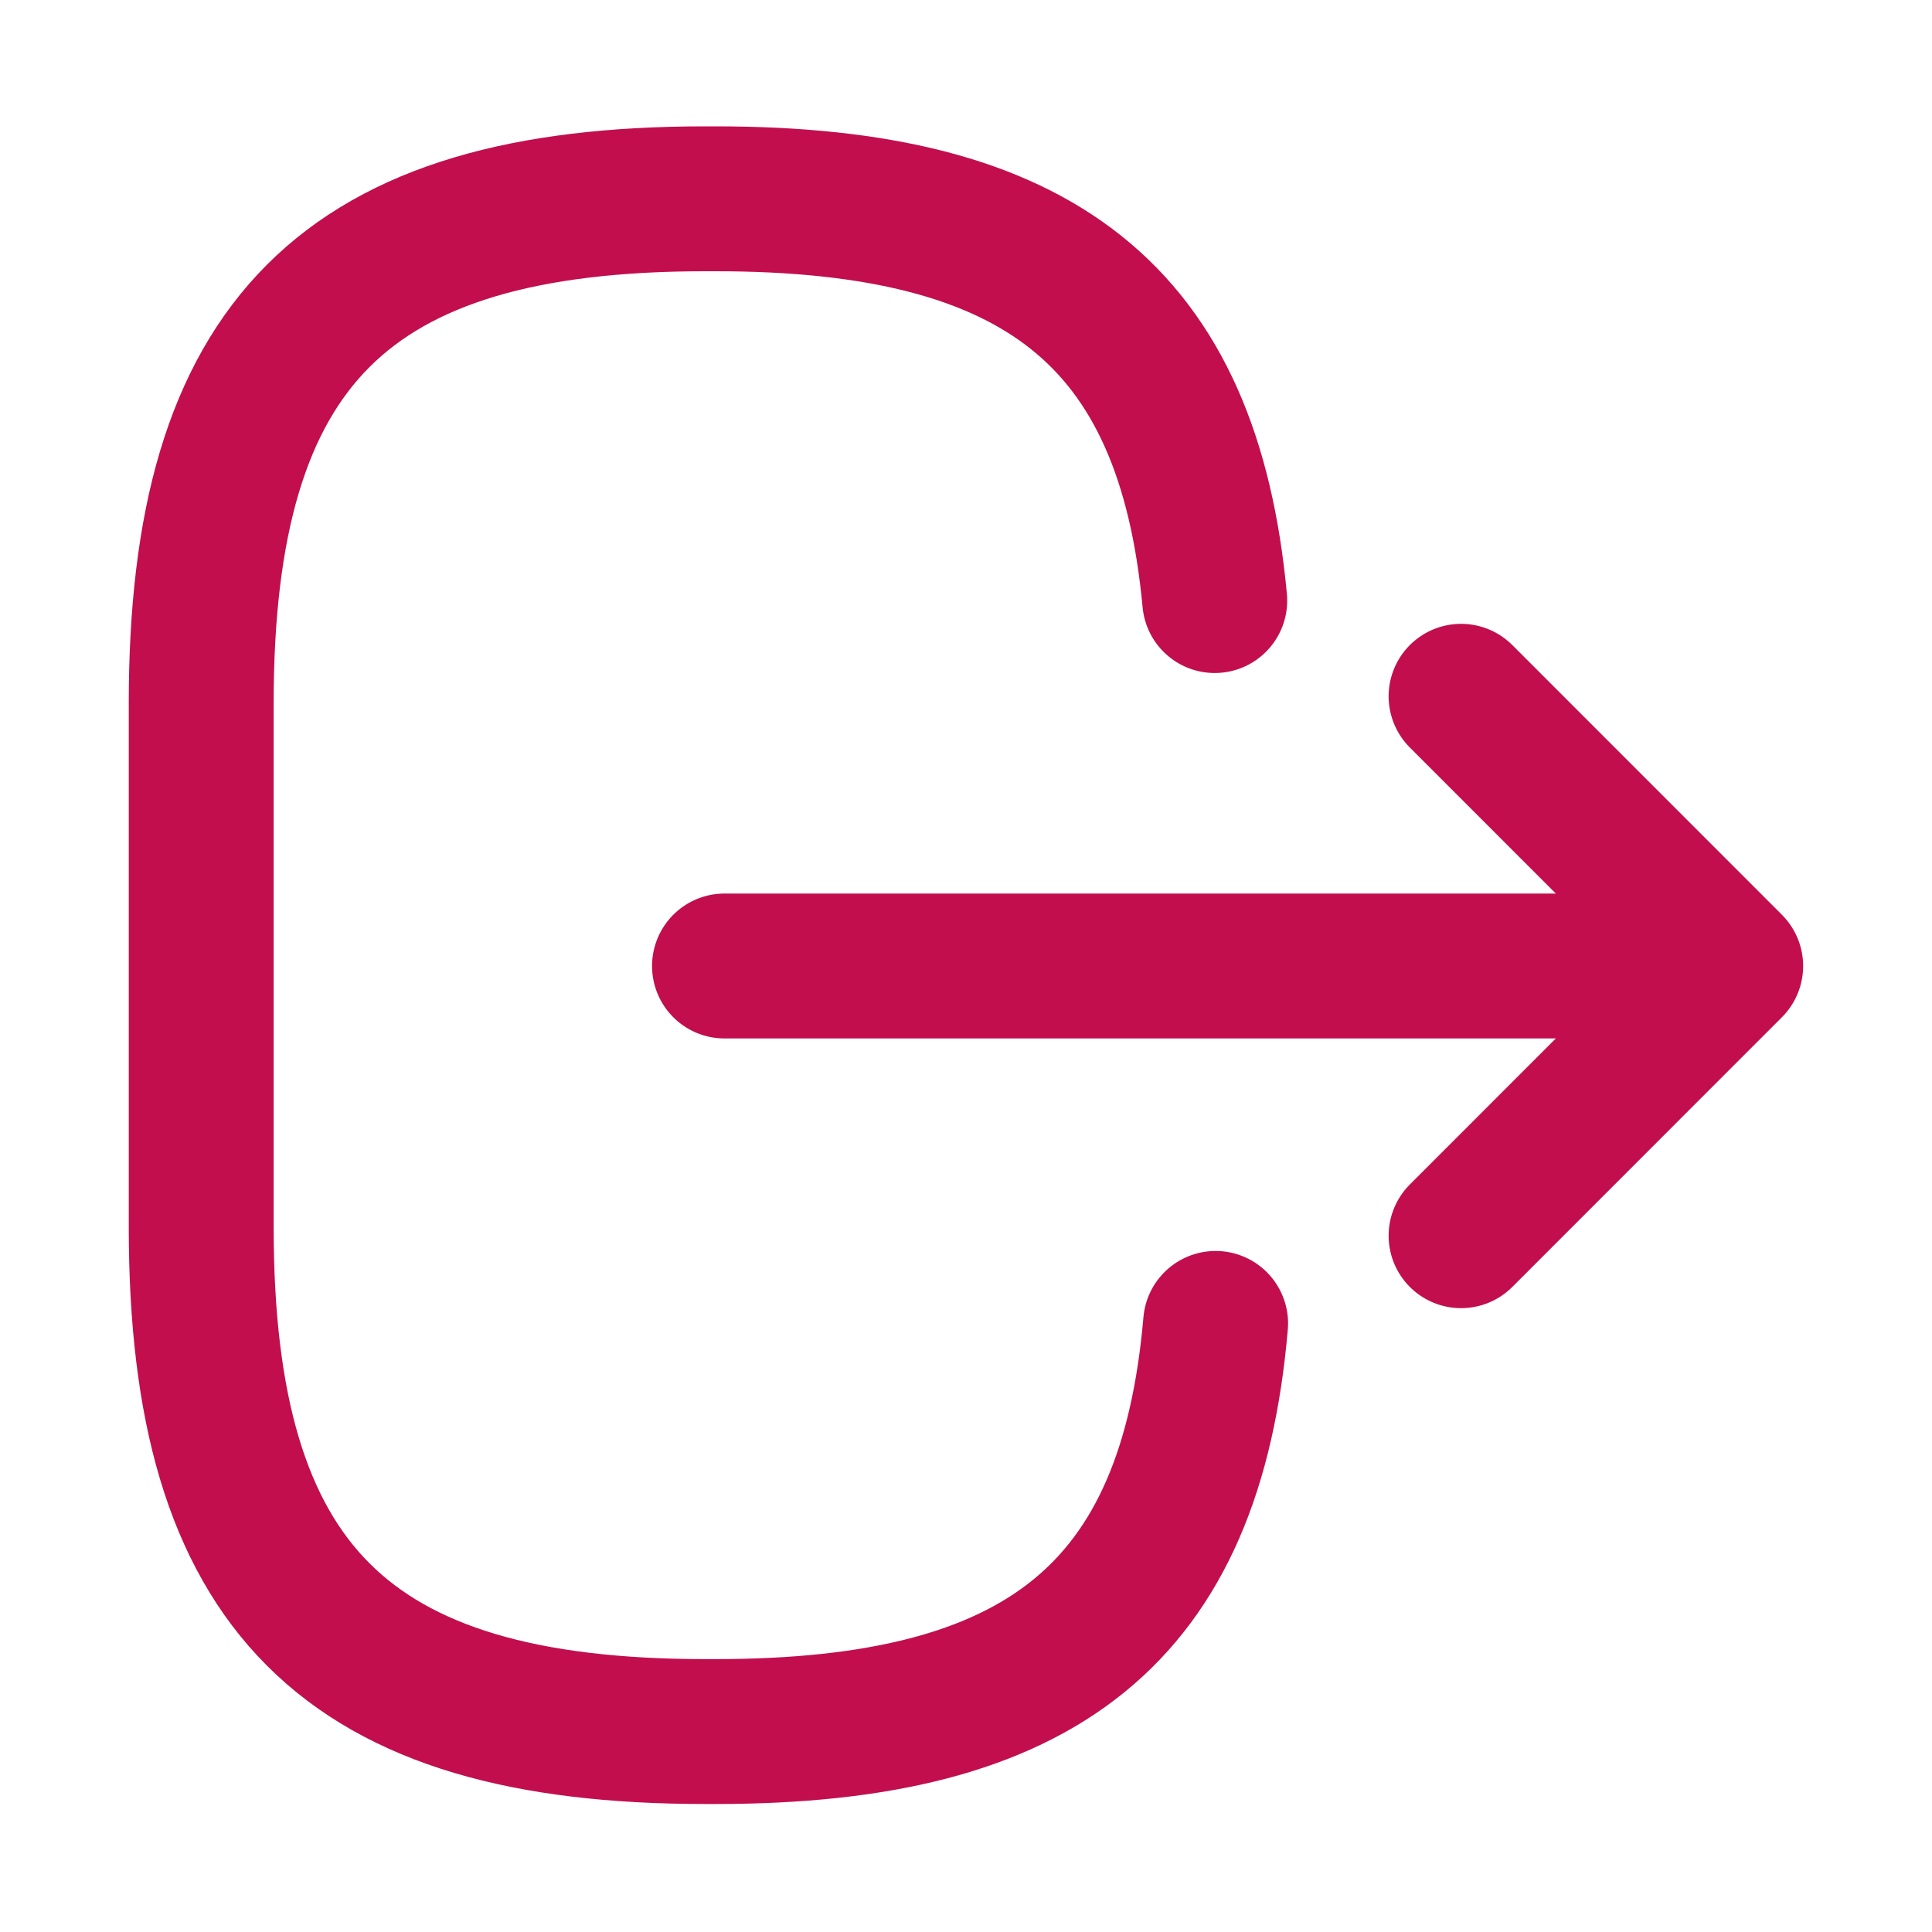
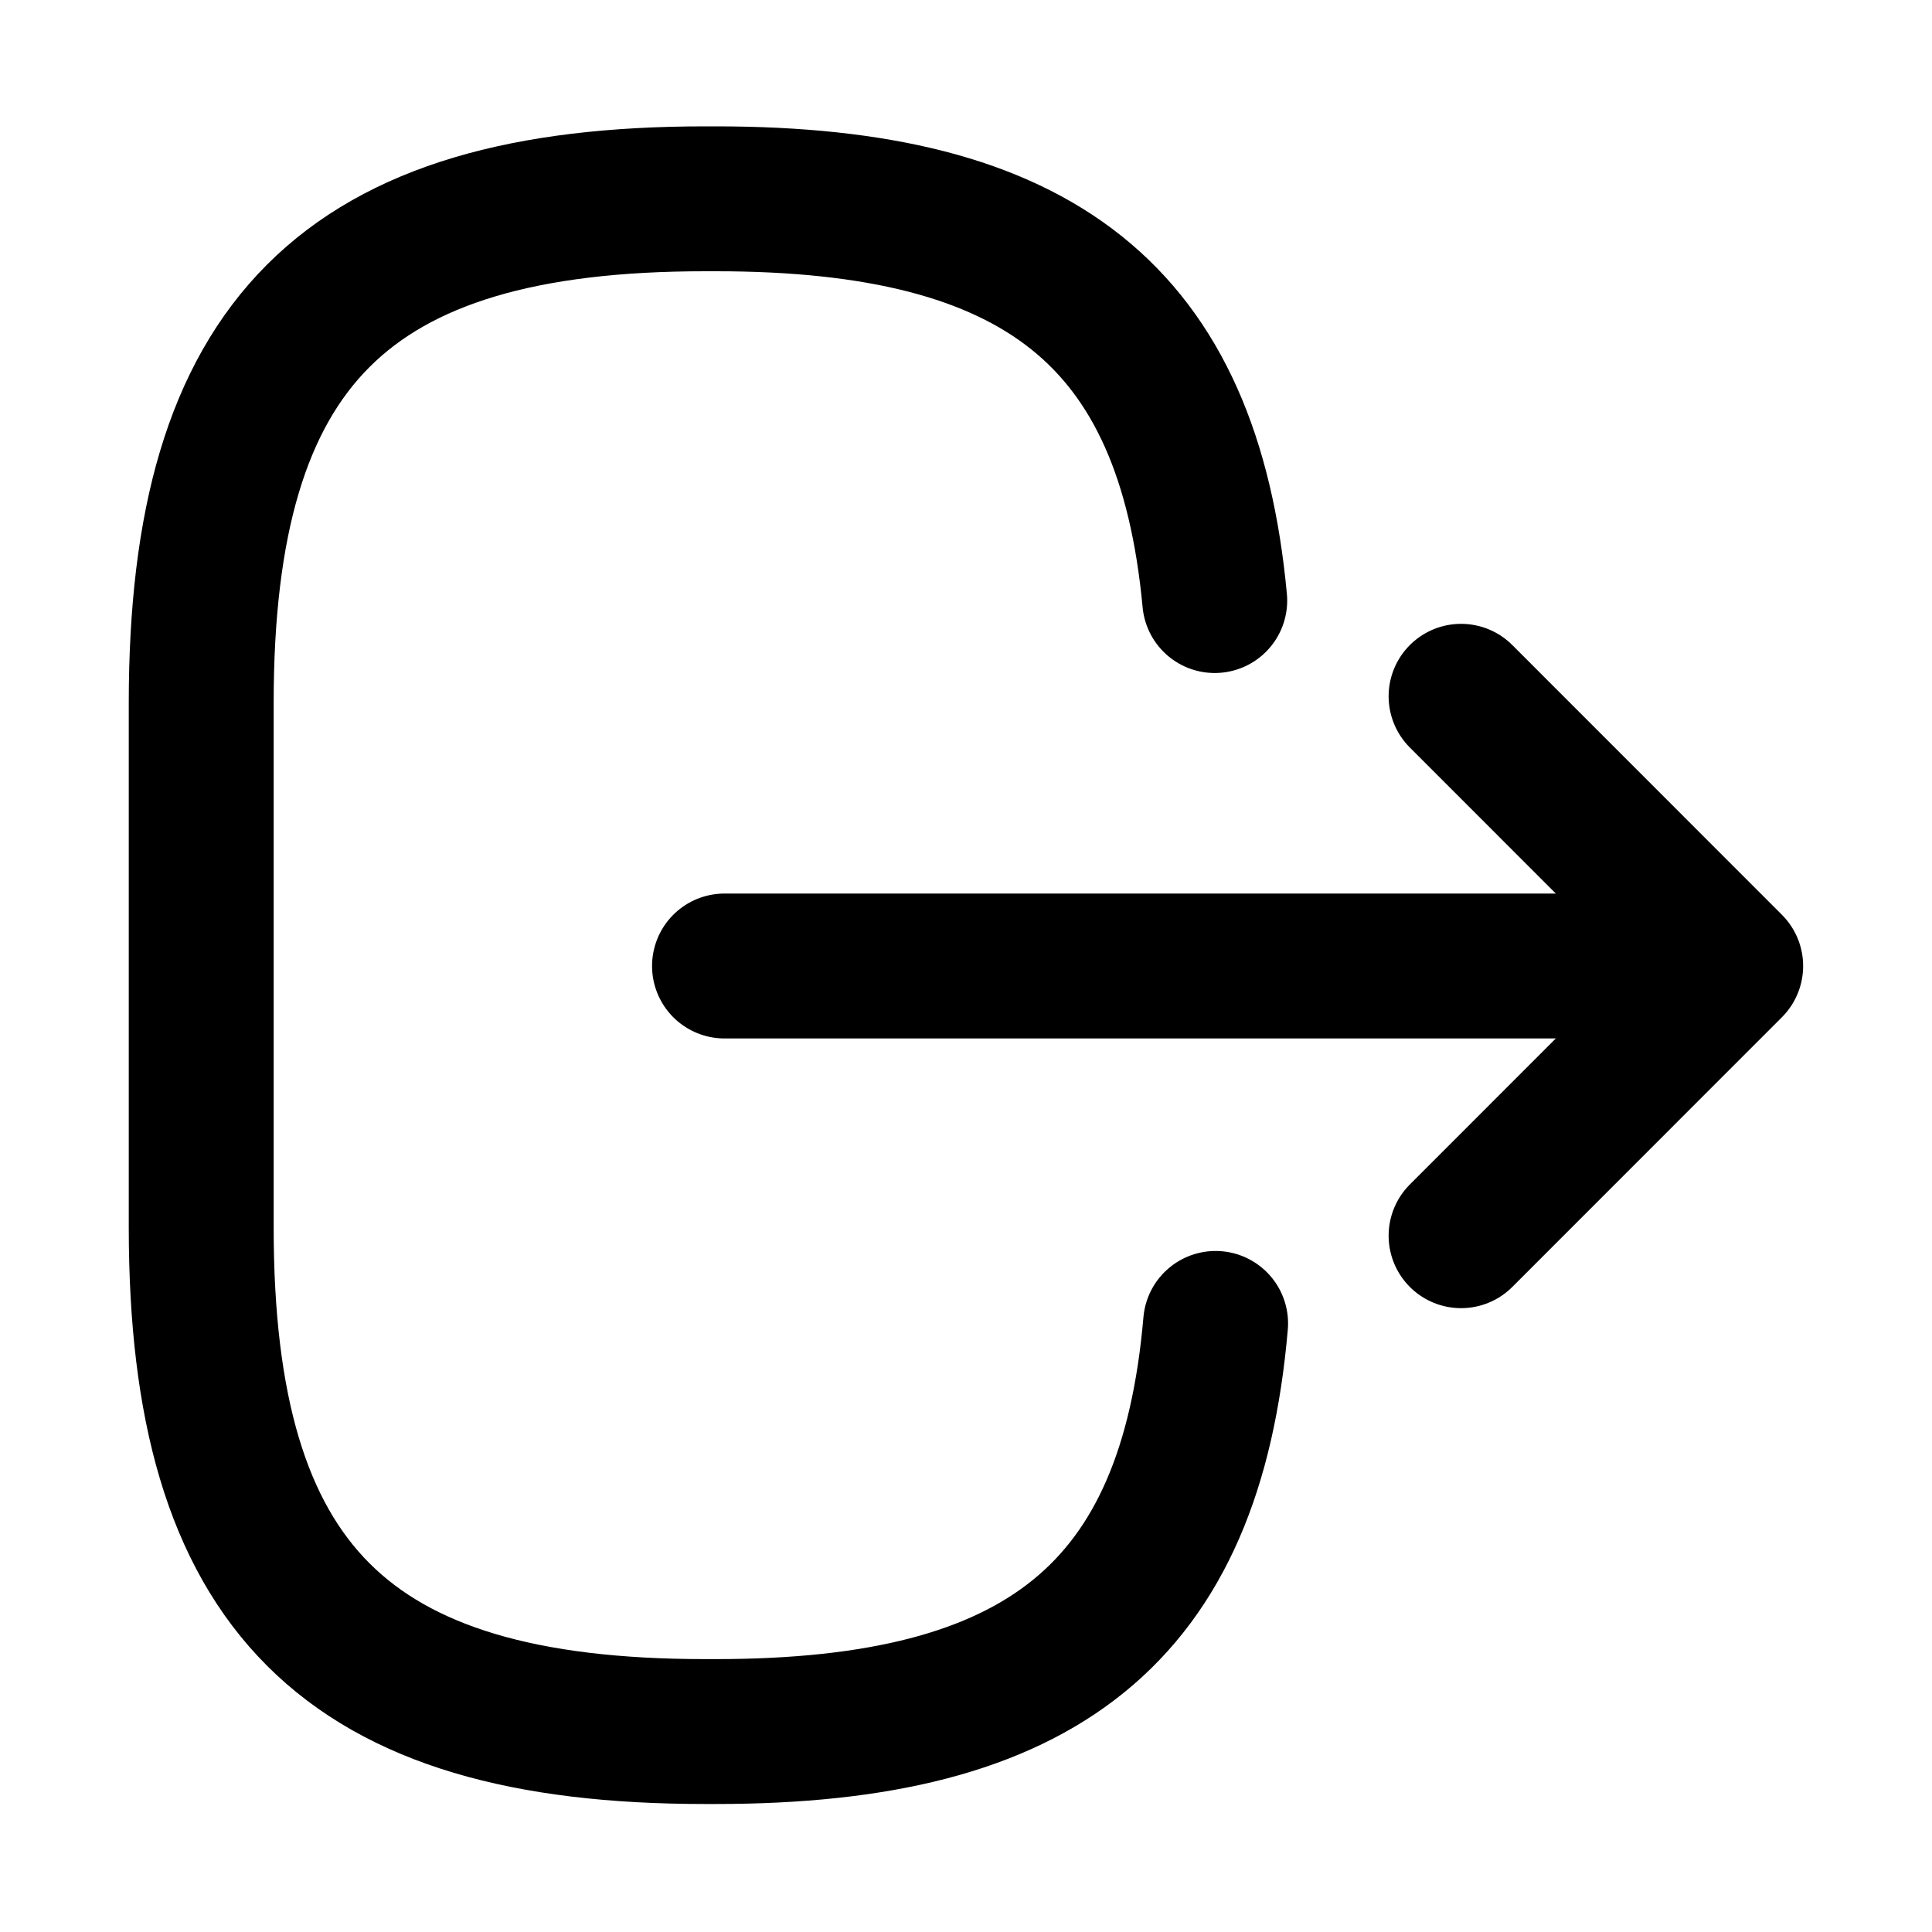
<svg xmlns="http://www.w3.org/2000/svg" width="20" height="20" viewBox="0 0 20 20" fill="none">
-   <path d="M12.584 13.7C12.325 16.7 10.784 17.925 7.409 17.925H7.3C3.575 17.925 2.083 16.433 2.083 12.708V7.275C2.083 3.55 3.575 2.058 7.3 2.058H7.409C10.758 2.058 12.3 3.267 12.575 6.217" stroke="#C20E4D" stroke-width="1.5" stroke-linecap="round" stroke-linejoin="round" />
-   <path d="M7.5 10H16.983" stroke="#C20E4D" stroke-width="1.5" stroke-linecap="round" stroke-linejoin="round" />
-   <path d="M15.125 12.792L17.916 10L15.125 7.208" stroke="#C20E4D" stroke-width="1.5" stroke-linecap="round" stroke-linejoin="round" />
+   <path d="M12.584 13.7C12.325 16.7 10.784 17.925 7.409 17.925H7.3C3.575 17.925 2.083 16.433 2.083 12.708V7.275C2.083 3.55 3.575 2.058 7.3 2.058H7.409C10.758 2.058 12.3 3.267 12.575 6.217" stroke="currentColor" stroke-width="1.5" stroke-linecap="round" stroke-linejoin="round" />
+   <path d="M7.5 10H16.983" stroke="currentColor" stroke-width="1.5" stroke-linecap="round" stroke-linejoin="round" />
+   <path d="M15.125 12.792L17.916 10L15.125 7.208" stroke="currentColor" stroke-width="1.5" stroke-linecap="round" stroke-linejoin="round" />
</svg>
